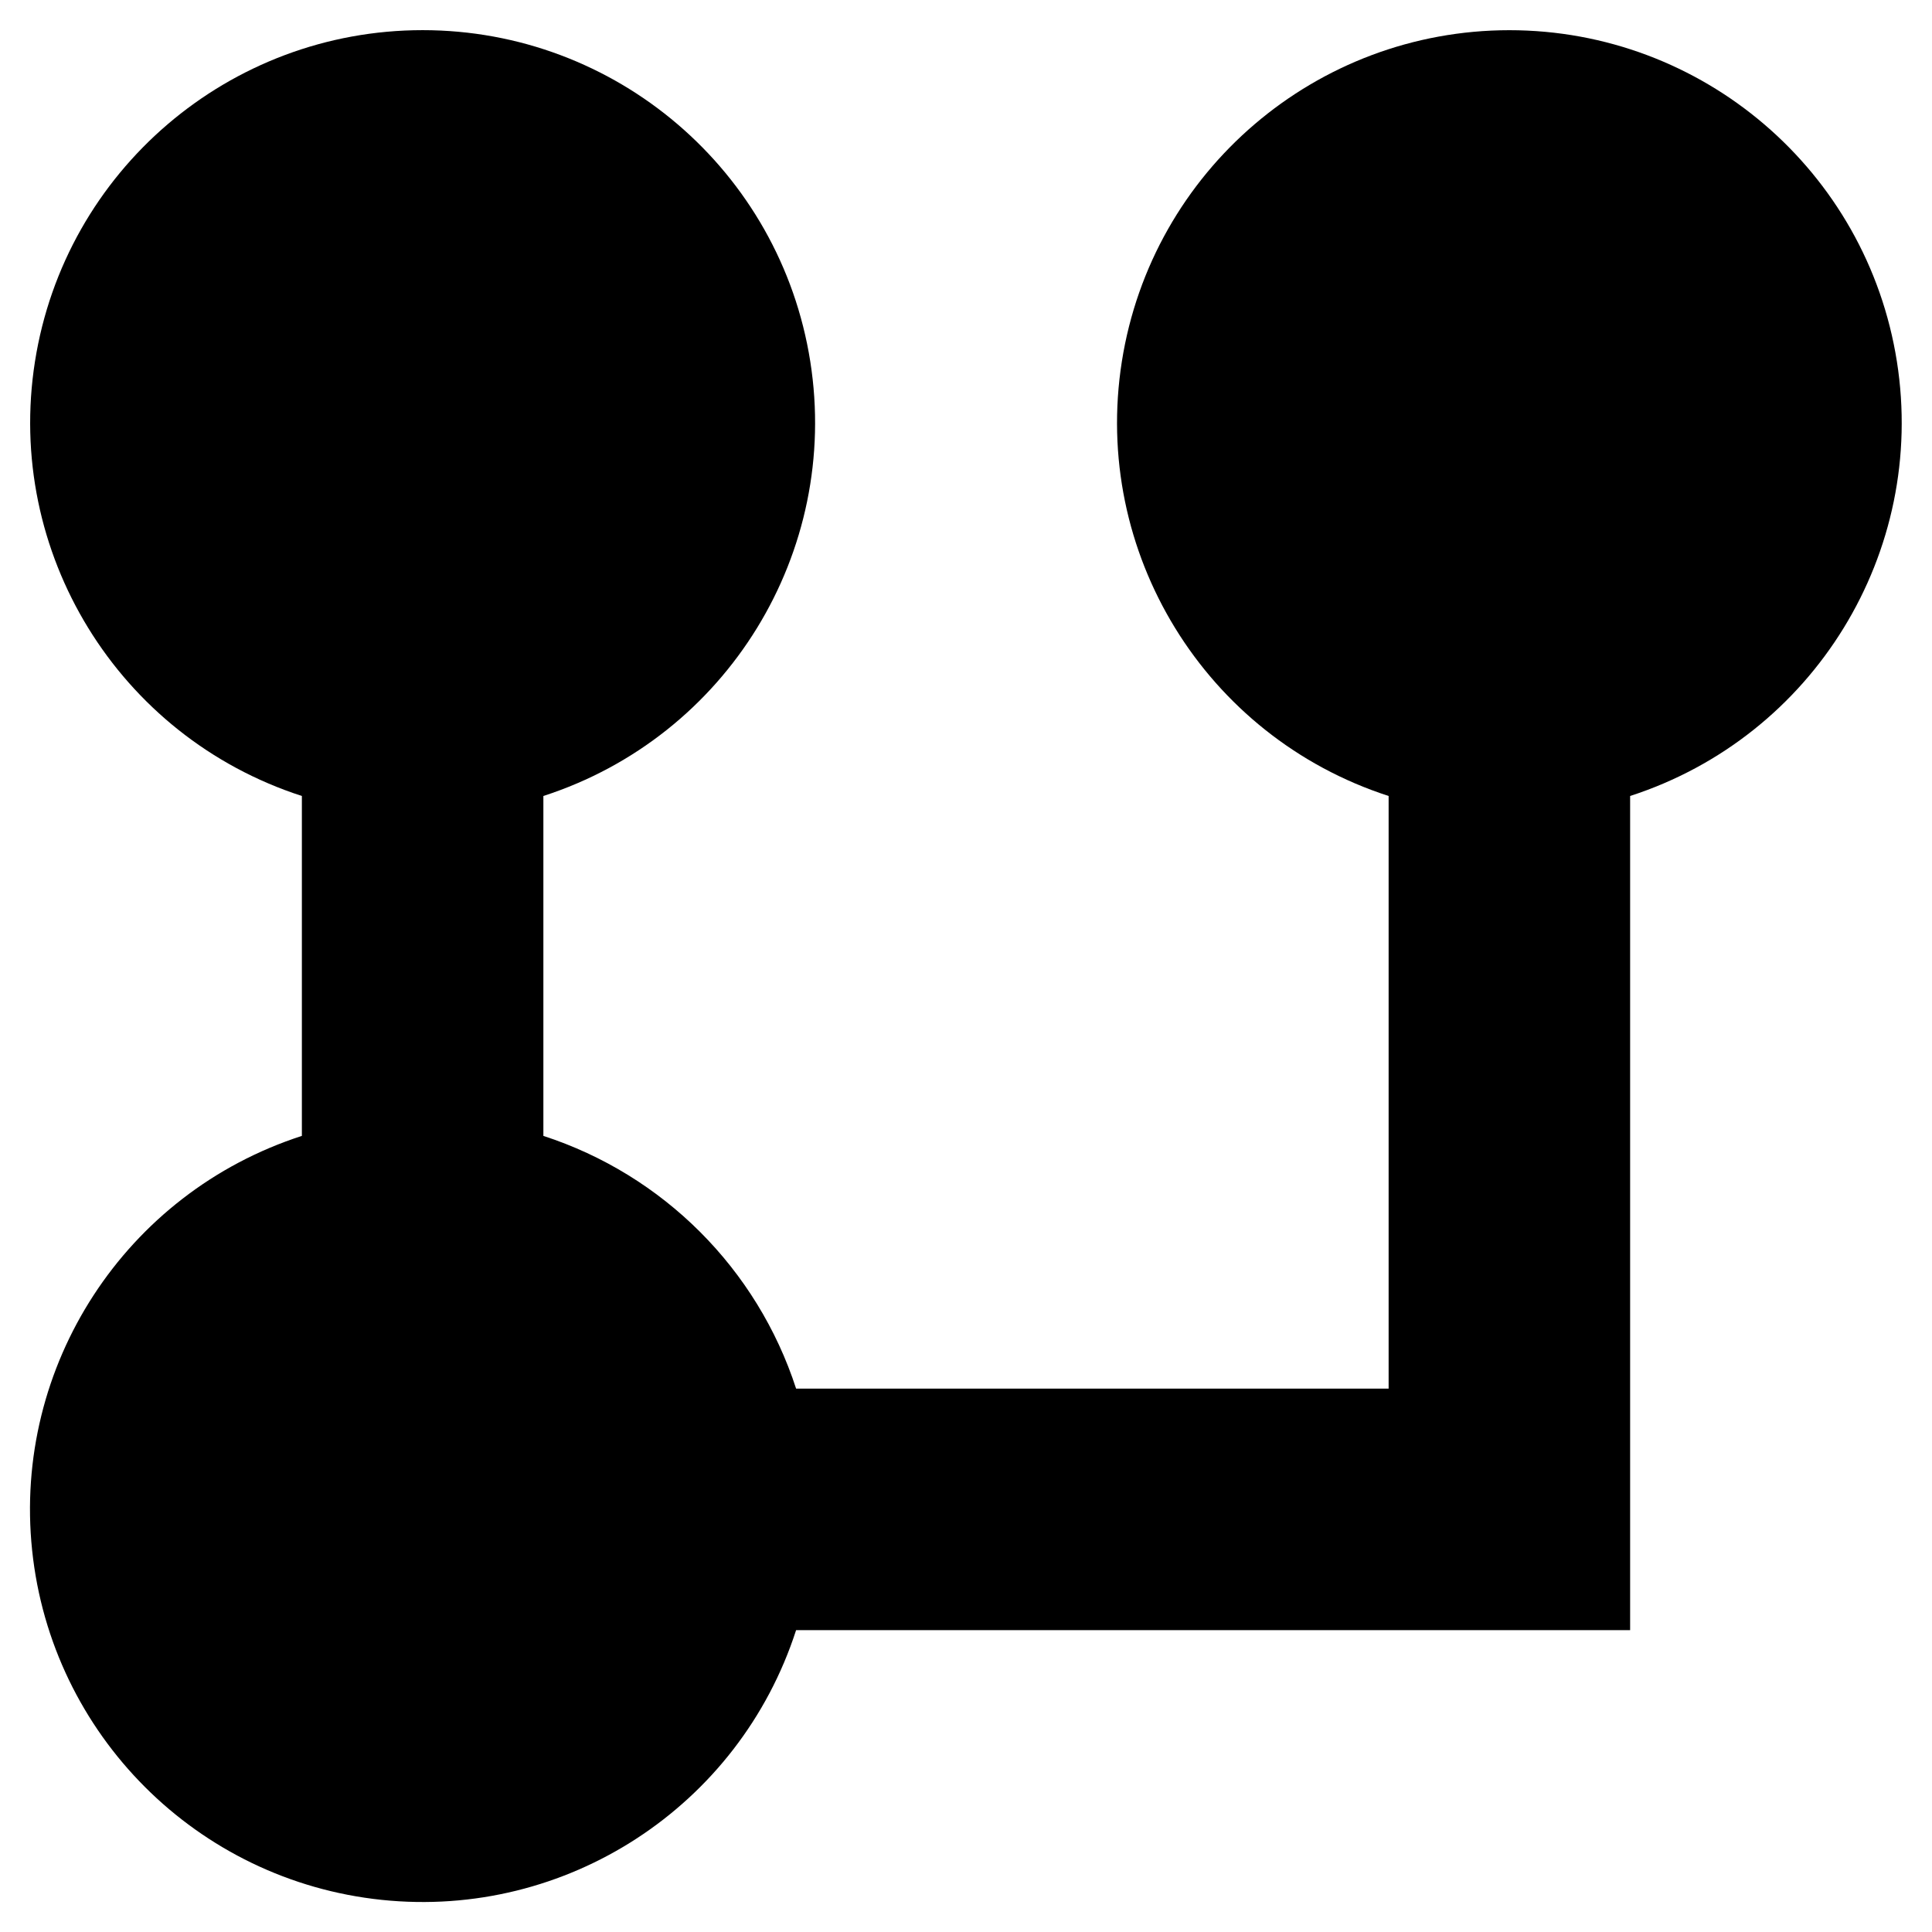
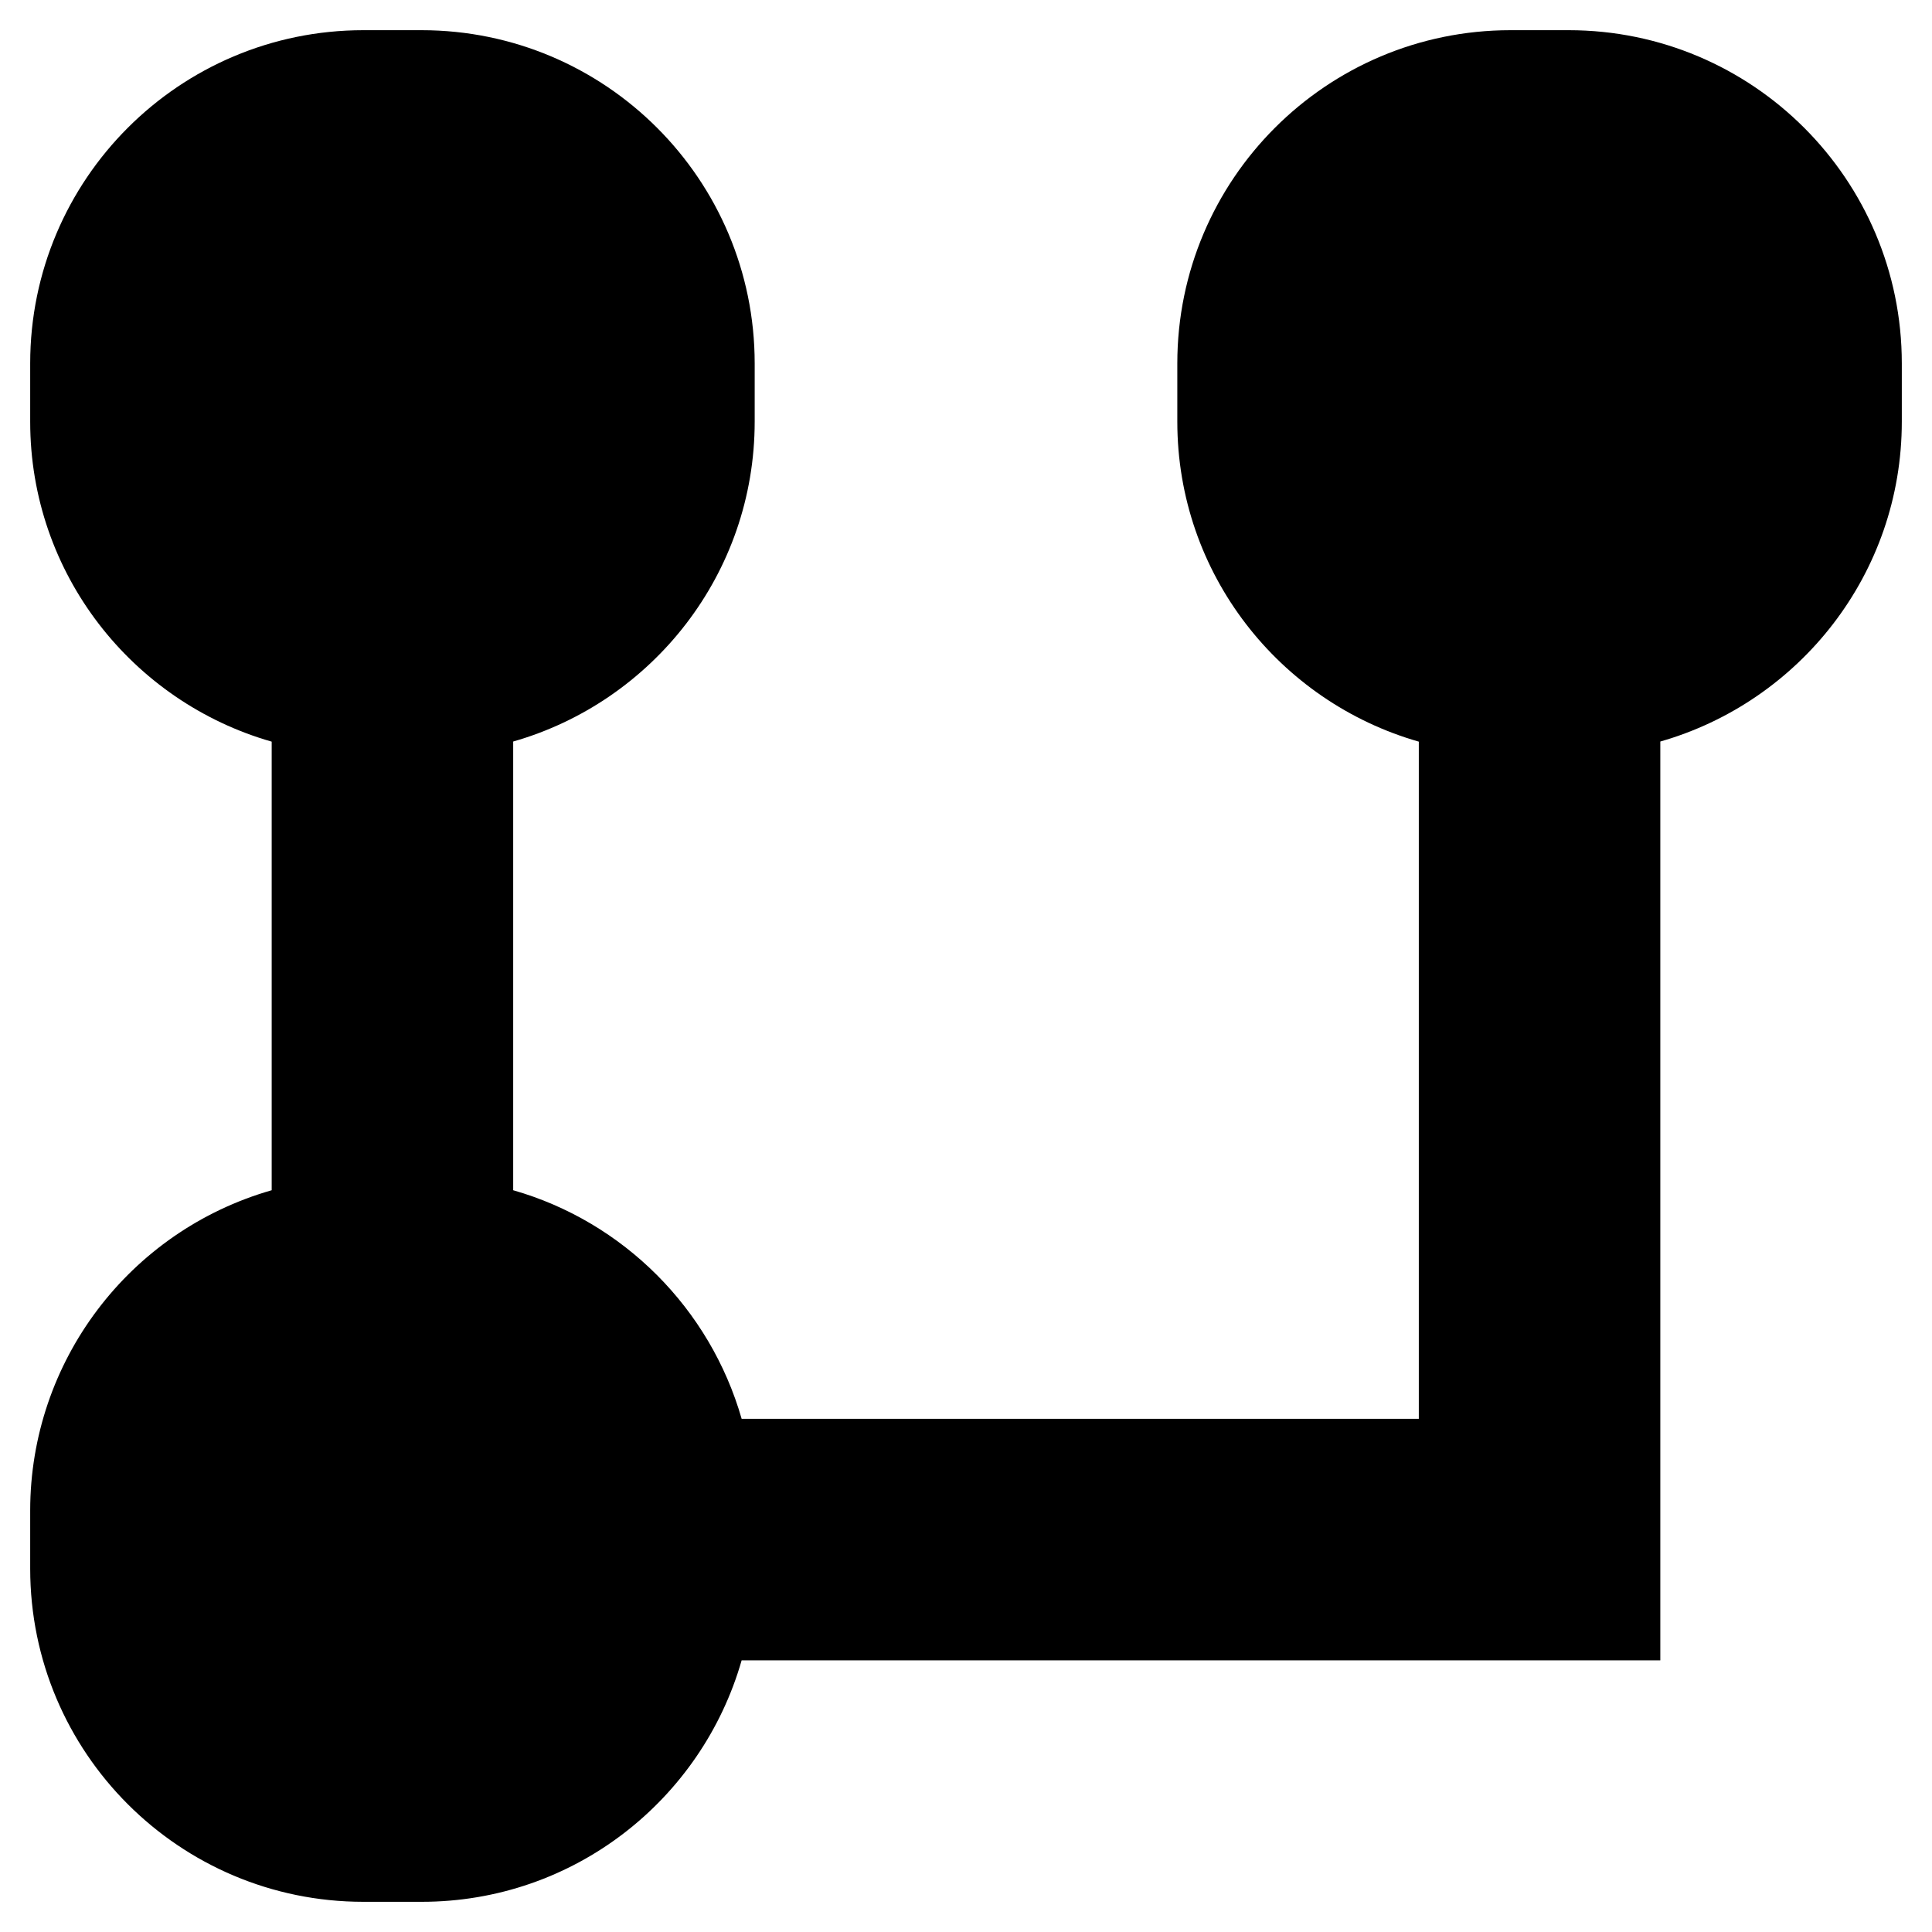
<svg xmlns="http://www.w3.org/2000/svg" viewBox="0 0 16 16" fill="currentColor">
-   <path d="M12.5.25a3.25 3.25 0 0 1 1 6.342V13.5H6.593A3.251 3.251 0 1 1 2.5 9.407V6.592a3.25 3.25 0 1 1 2 0v2.815A3.26 3.26 0 0 1 6.593 11.5H11.5V6.592a3.25 3.25 0 0 1 1-6.342" />
+   <path d="M3.491.25A2.76 2.76 0 0 1 6.25 3.009v.482c0 1.26-.846 2.32-2 2.65v3.716c.913.261 1.63.98 1.892 1.893h5.608V6.142c-1.154-.33-2-1.39-2-2.65v-.483A2.76 2.76 0 0 1 12.509.25h.482a2.76 2.76 0 0 1 2.759 2.759v.482c0 1.26-.846 2.32-2 2.65v7.609H6.142c-.33 1.154-1.39 2-2.65 2h-.483A2.76 2.76 0 0 1 .25 12.991v-.482a2.76 2.76 0 0 1 2-2.652V6.142c-1.154-.33-2-1.39-2-2.65v-.483A2.76 2.76 0 0 1 3.009.25z" />
</svg>
